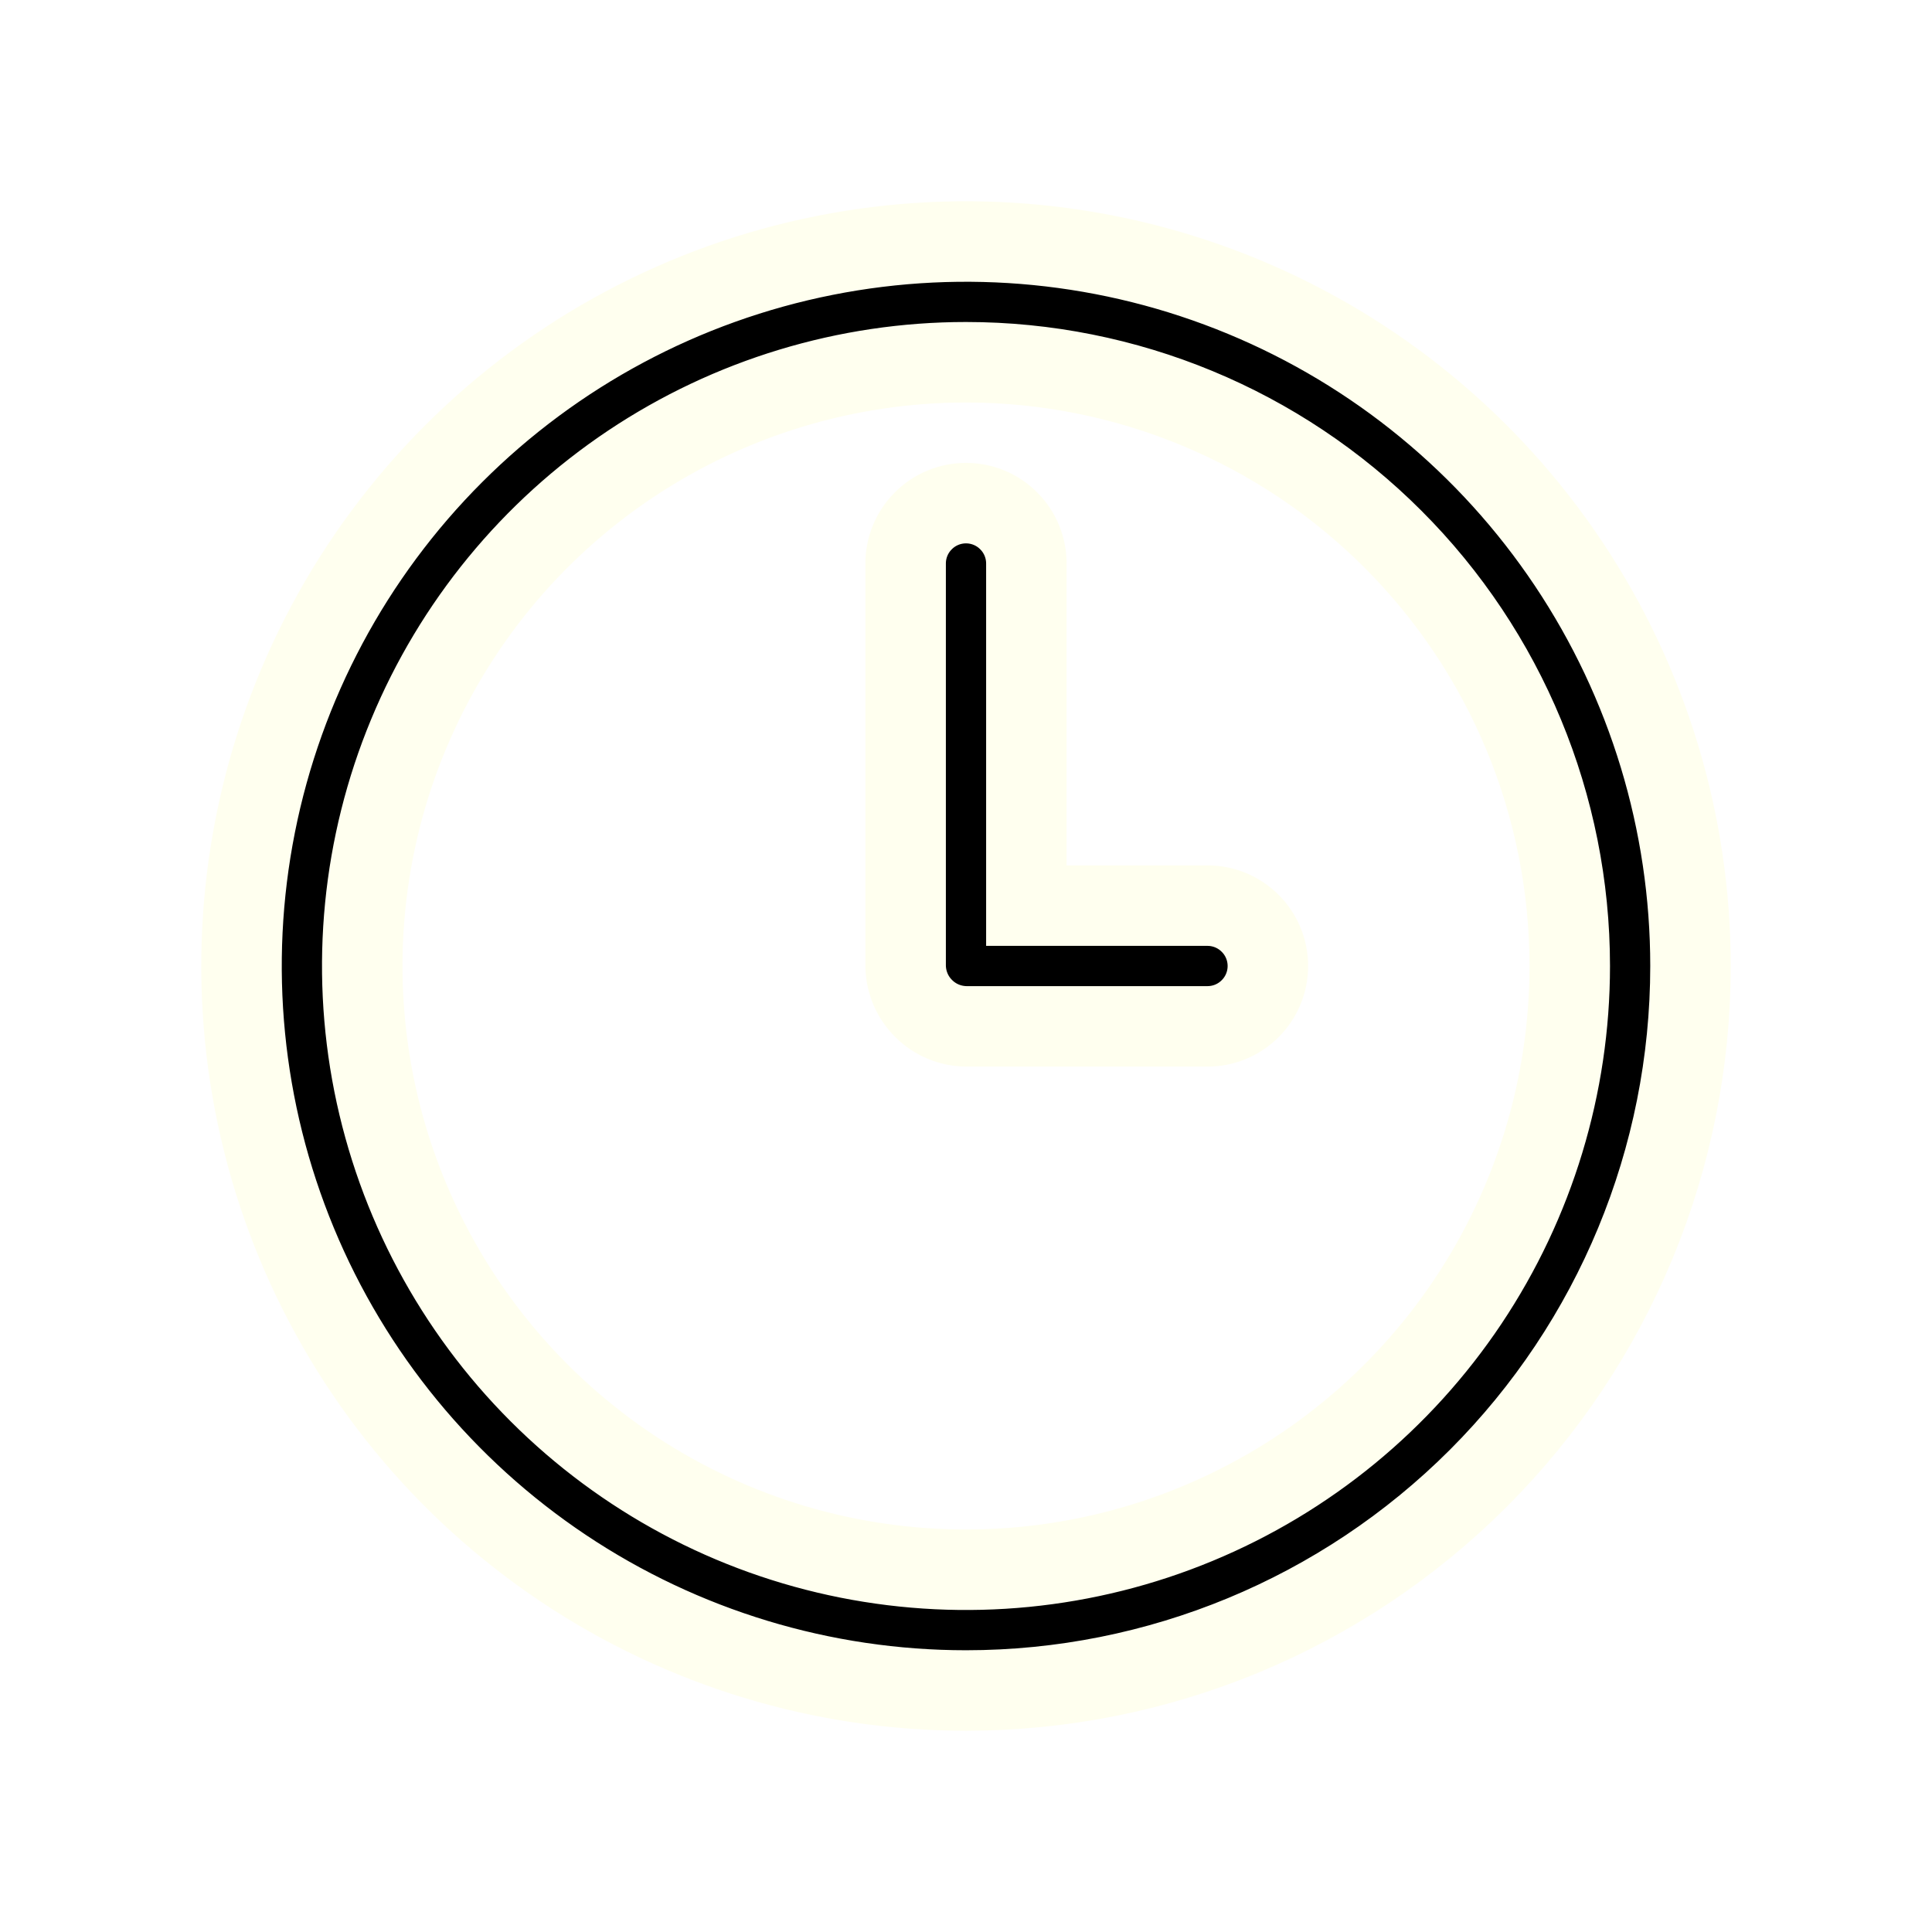
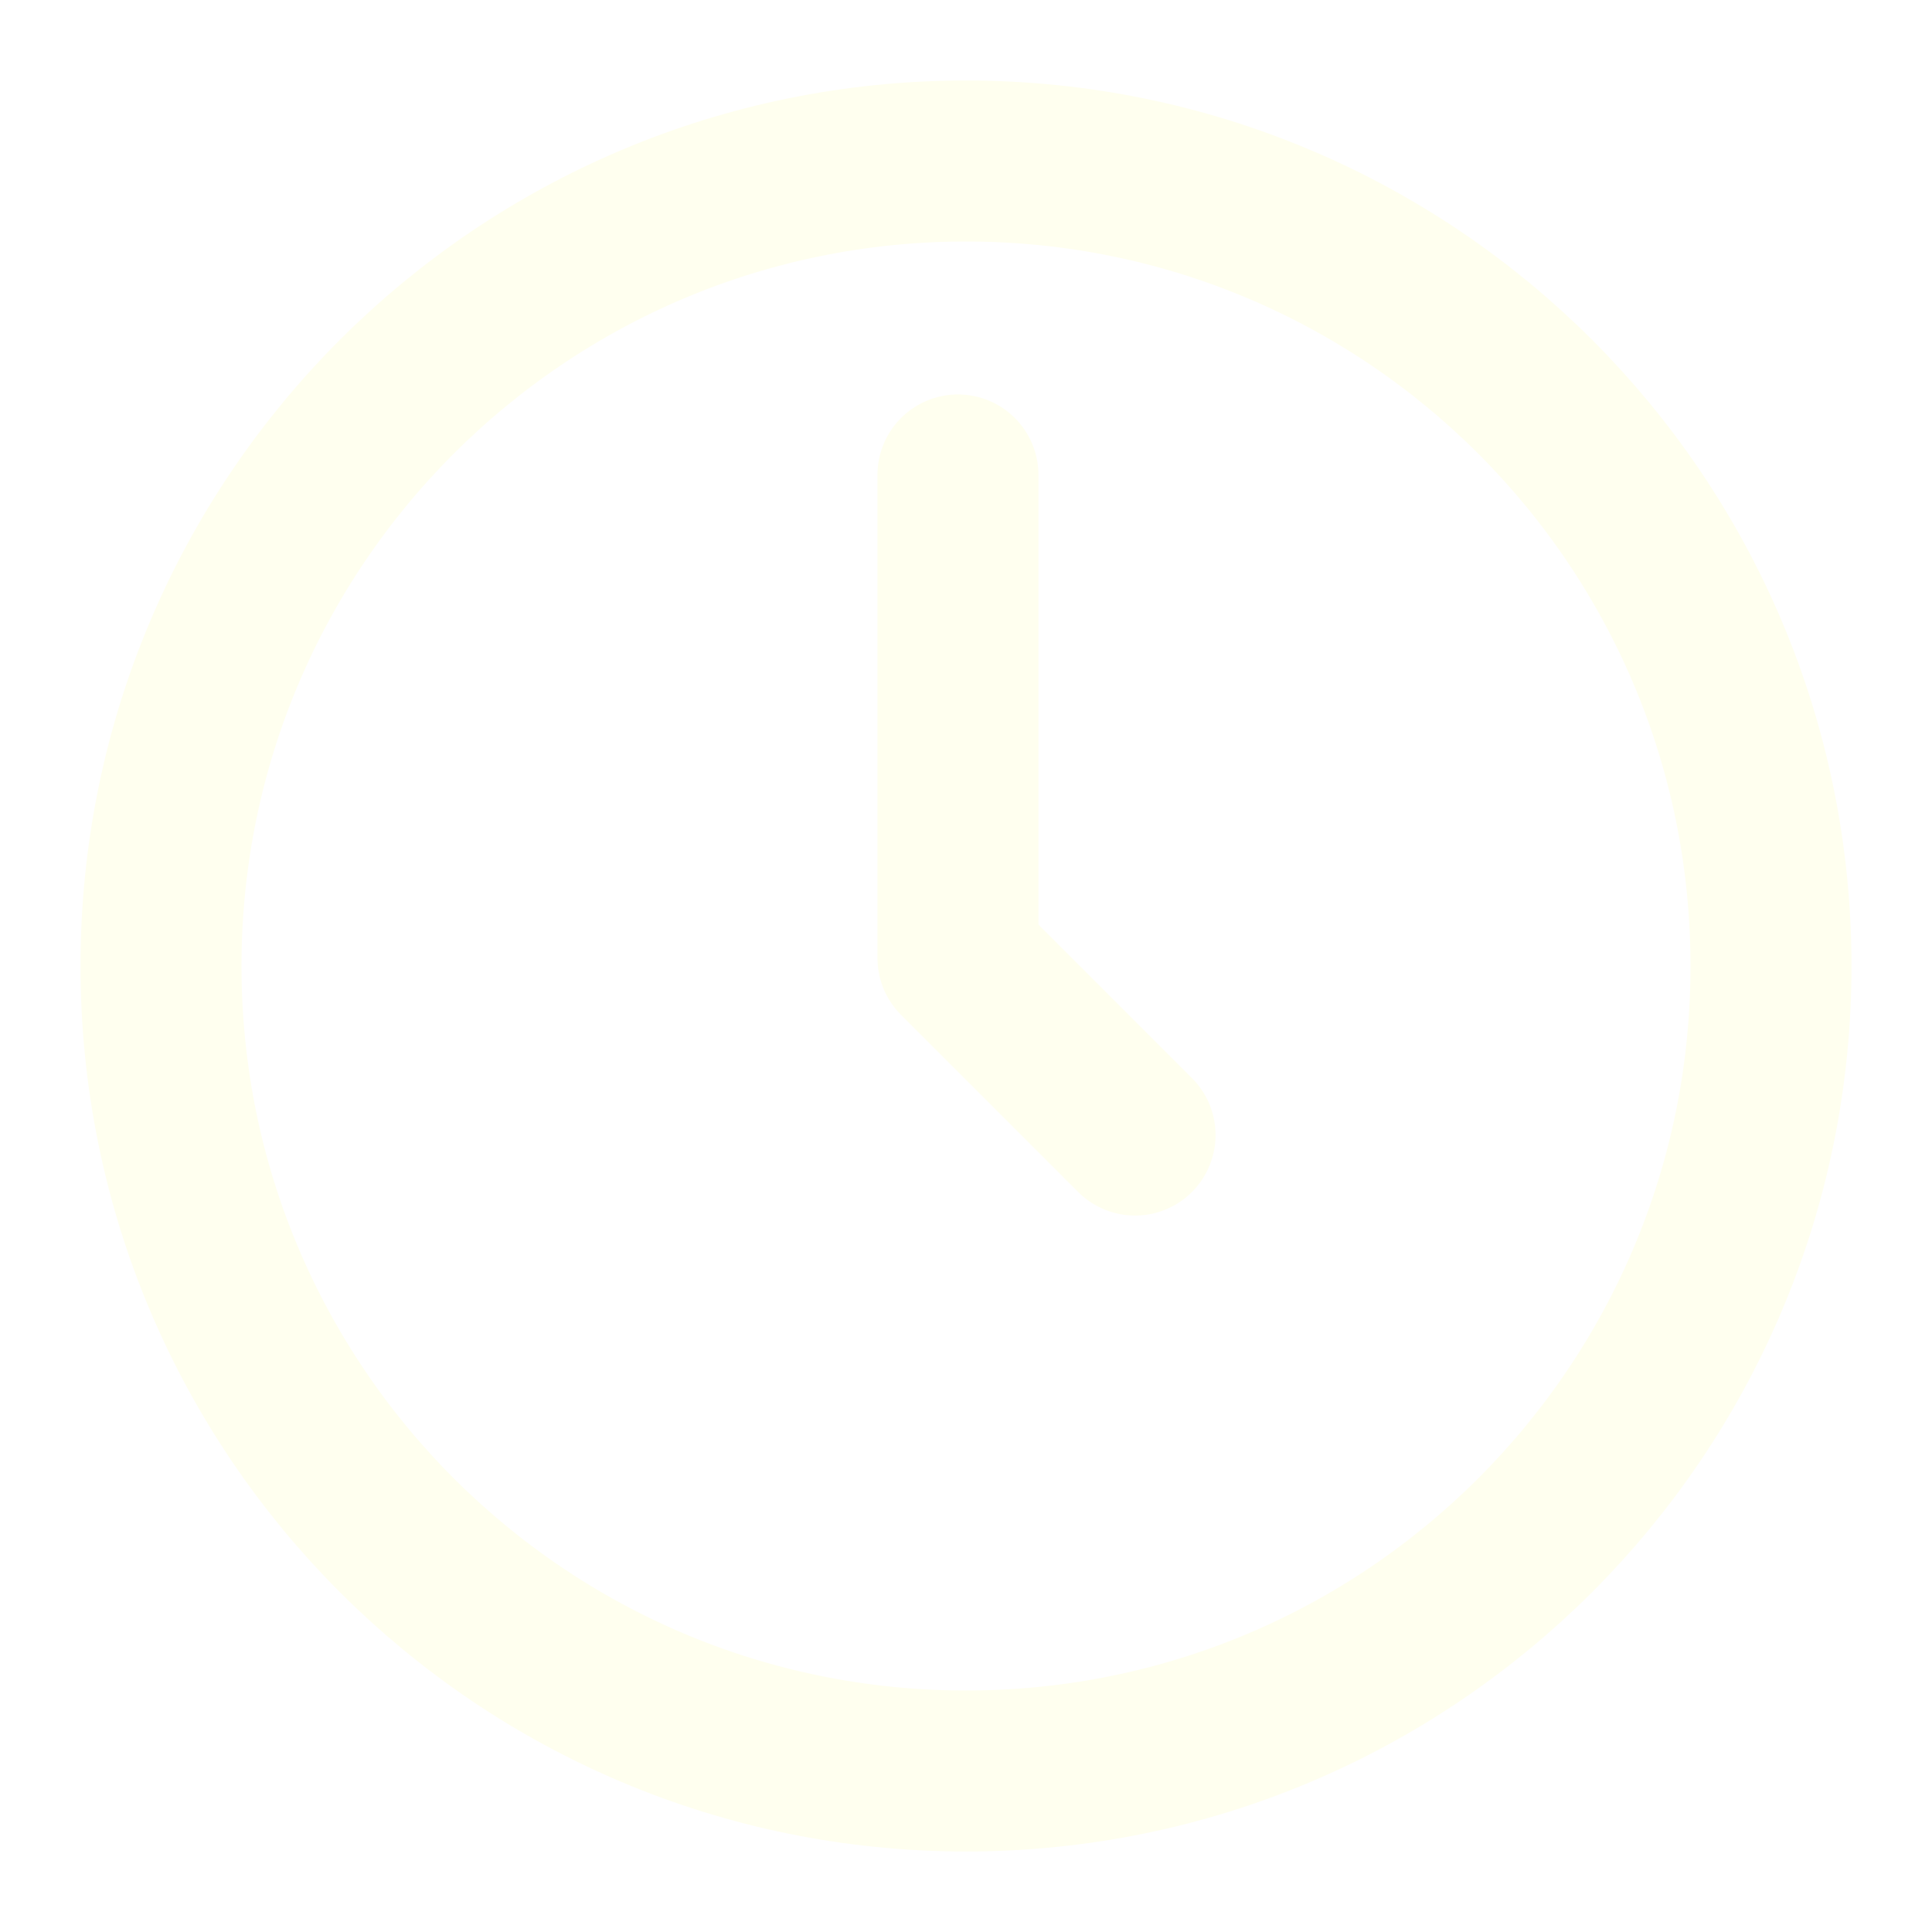
- <svg xmlns="http://www.w3.org/2000/svg" width="800px" height="800px" viewBox="0 0 24 24" stroke="#ffffef" color="#ffffef">
-   <path d="M12 21C10.22 21 8.48 20.472 7 19.483C5.52 18.494 4.366 17.089 3.685 15.444C3.004 13.8 2.826 11.99 3.173 10.244C3.52 8.498 4.377 6.895 5.636 5.636C6.895 4.377 8.498 3.52 10.244 3.173C11.99 2.826 13.8 3.004 15.444 3.685C17.089 4.366 18.494 5.52 19.483 7C20.472 8.48 21 10.22 21 12C21 14.387 20.052 16.676 18.364 18.364C16.676 20.052 14.387 21 12 21ZM12 4.5C10.517 4.5 9.067 4.94 7.833 5.764C6.6 6.588 5.639 7.759 5.071 9.13C4.503 10.5 4.355 12.008 4.644 13.463C4.934 14.918 5.648 16.254 6.697 17.303C7.746 18.352 9.082 19.067 10.537 19.356C11.992 19.645 13.5 19.497 14.87 18.929C16.241 18.361 17.412 17.4 18.236 16.167C19.06 14.933 19.5 13.483 19.5 12C19.5 10.011 18.71 8.103 17.303 6.697C15.897 5.29 13.989 4.5 12 4.5Z" fill="#000000" />
-   <path d="M15 12.75H12C11.802 12.747 11.613 12.668 11.473 12.527C11.332 12.387 11.253 12.198 11.25 12V7C11.25 6.801 11.329 6.61 11.47 6.47C11.61 6.329 11.801 6.25 12 6.25C12.199 6.25 12.39 6.329 12.53 6.47C12.671 6.61 12.75 6.801 12.75 7V11.25H15C15.199 11.25 15.39 11.329 15.53 11.47C15.671 11.61 15.75 11.801 15.75 12C15.75 12.199 15.671 12.39 15.53 12.53C15.39 12.671 15.199 12.75 15 12.75Z" fill="#000000" />
+ <svg xmlns="http://www.w3.org/2000/svg" width="800px" height="800px" viewBox="0 0 24 24">
+   <g id="Complete">
+     <g id="Clock">
+       <g>
+         <polyline fill="none" points="11.9 5.9 11.9 11.9 12 12 14.1 14.1" stroke="#ffffef" stroke-linecap="round" stroke-linejoin="round" stroke-width="2" />
+         <circle cx="12" cy="12" data-name="Circle" fill="none" id="Circle-2" r="10" stroke="#ffffef" stroke-linecap="round" stroke-linejoin="round" stroke-width="2" />
+       </g>
+     </g>
+   </g>
</svg>
